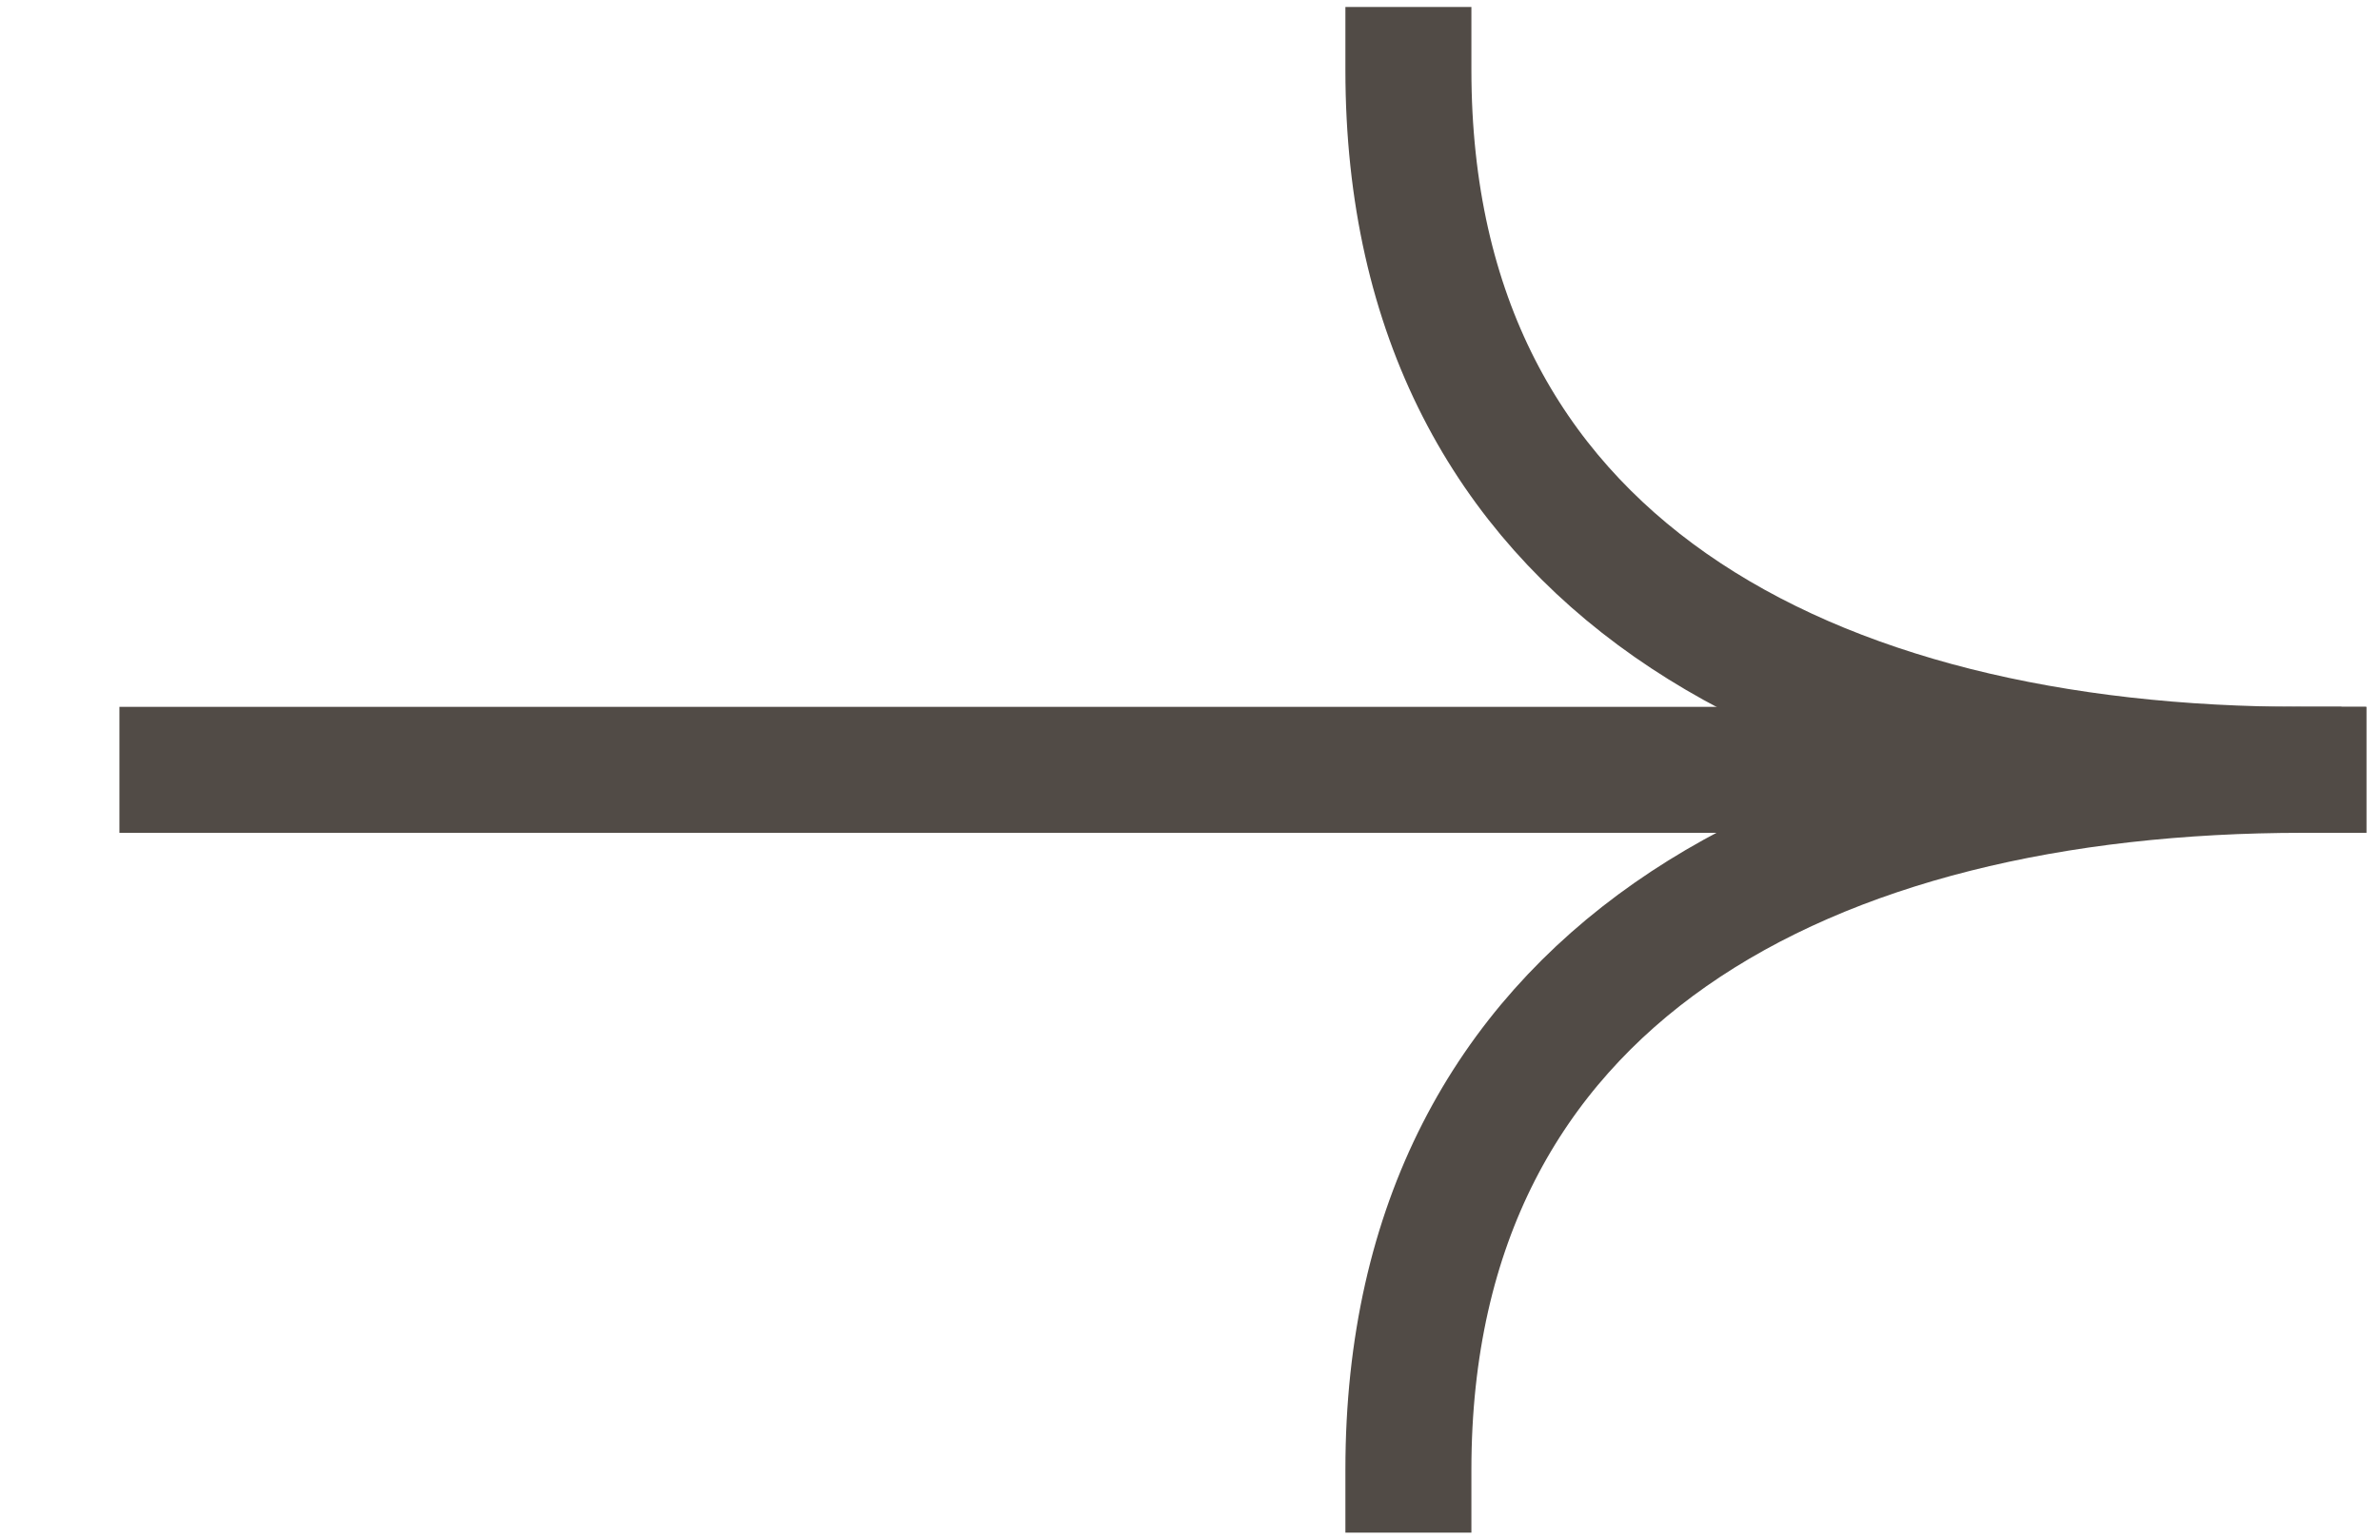
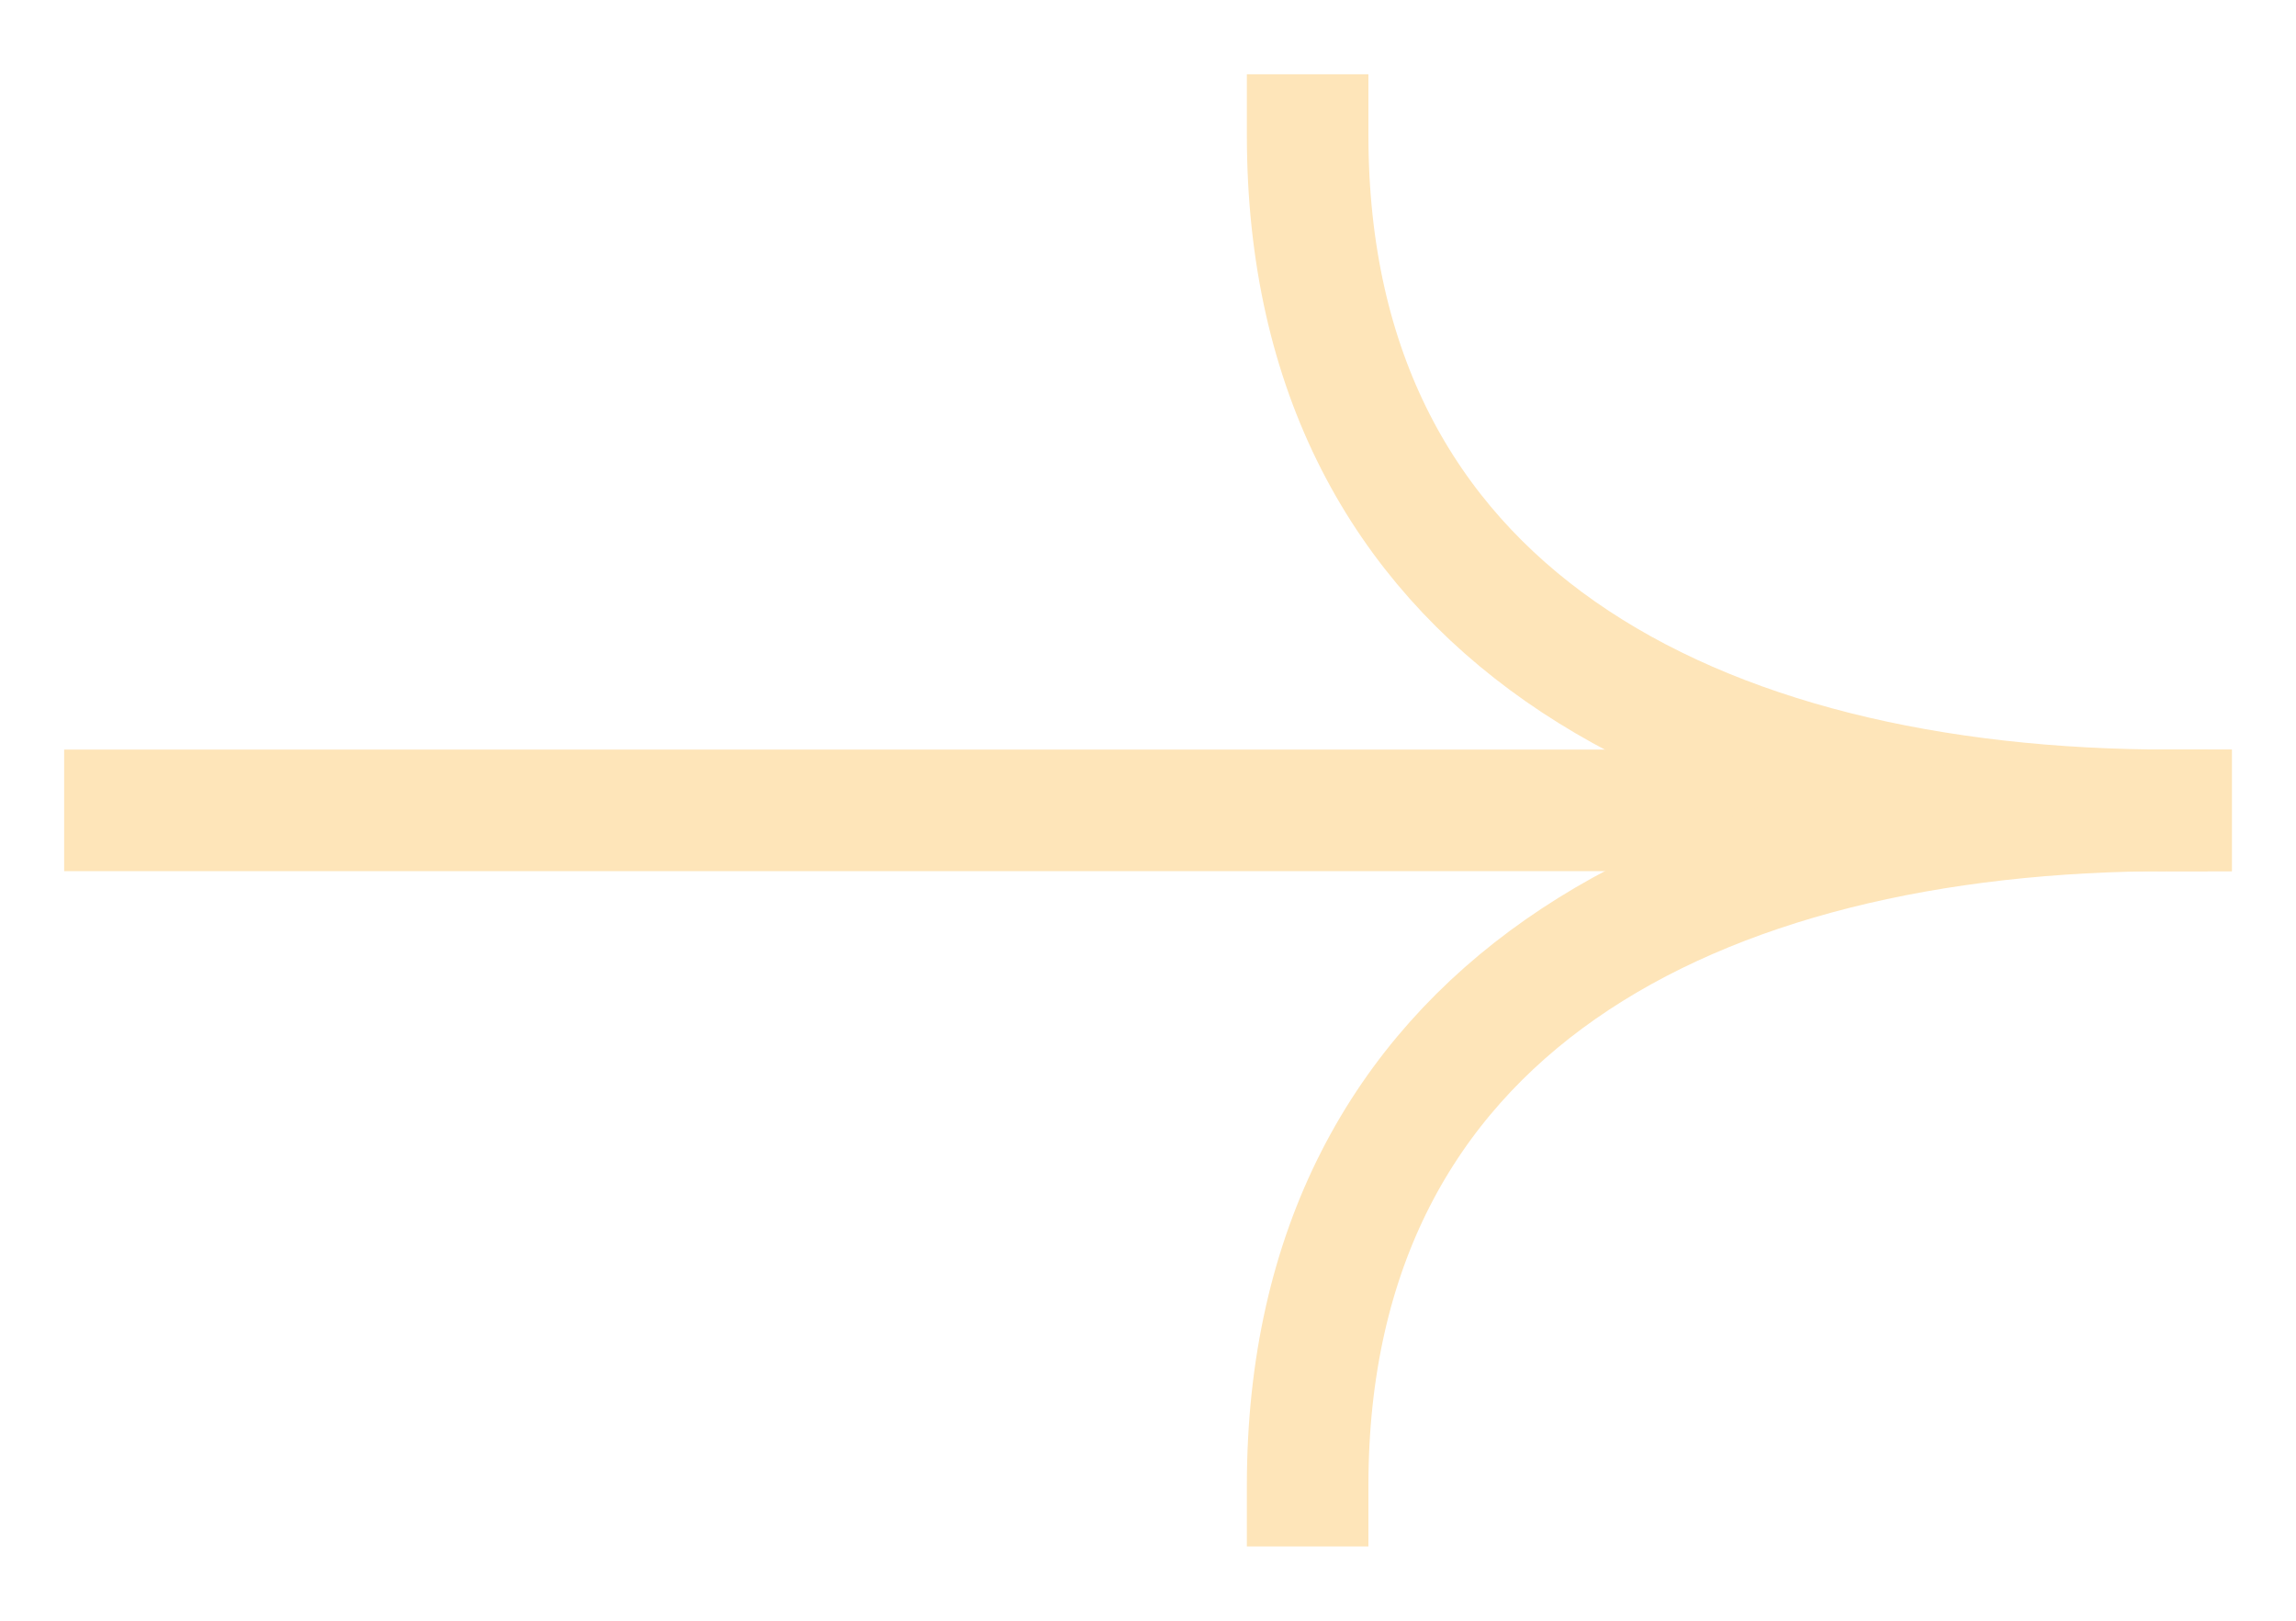
- <svg xmlns="http://www.w3.org/2000/svg" width="17" height="11" viewBox="0 0 17 11" fill="none">
-   <path d="M1.303 5.5H16.275" stroke="#514B46" stroke-width="0.9" stroke-linecap="square" />
-   <path d="M16.452 5.5C12.922 5.5 10.06 4.031 10.06 0.5" stroke="#514B46" stroke-width="0.9" stroke-linecap="square" />
-   <path d="M16.452 5.5C12.922 5.5 10.06 6.97 10.06 10.5" stroke="#514B46" stroke-width="0.9" stroke-linecap="square" />
+ <svg xmlns="http://www.w3.org/2000/svg" width="17" height="12" viewBox="0 0 17 12" fill="none">
+   <path d="M0.925 6H15.897" stroke="#FEE5B9" stroke-width="0.9" stroke-linecap="square" />
+   <path d="M16.075 6C12.544 6 9.682 4.531 9.682 1" stroke="#FEE5B9" stroke-width="0.9" stroke-linecap="square" />
+   <path d="M16.075 6C12.544 6 9.682 7.47 9.682 11" stroke="#FEE5B9" stroke-width="0.9" stroke-linecap="square" />
</svg>
